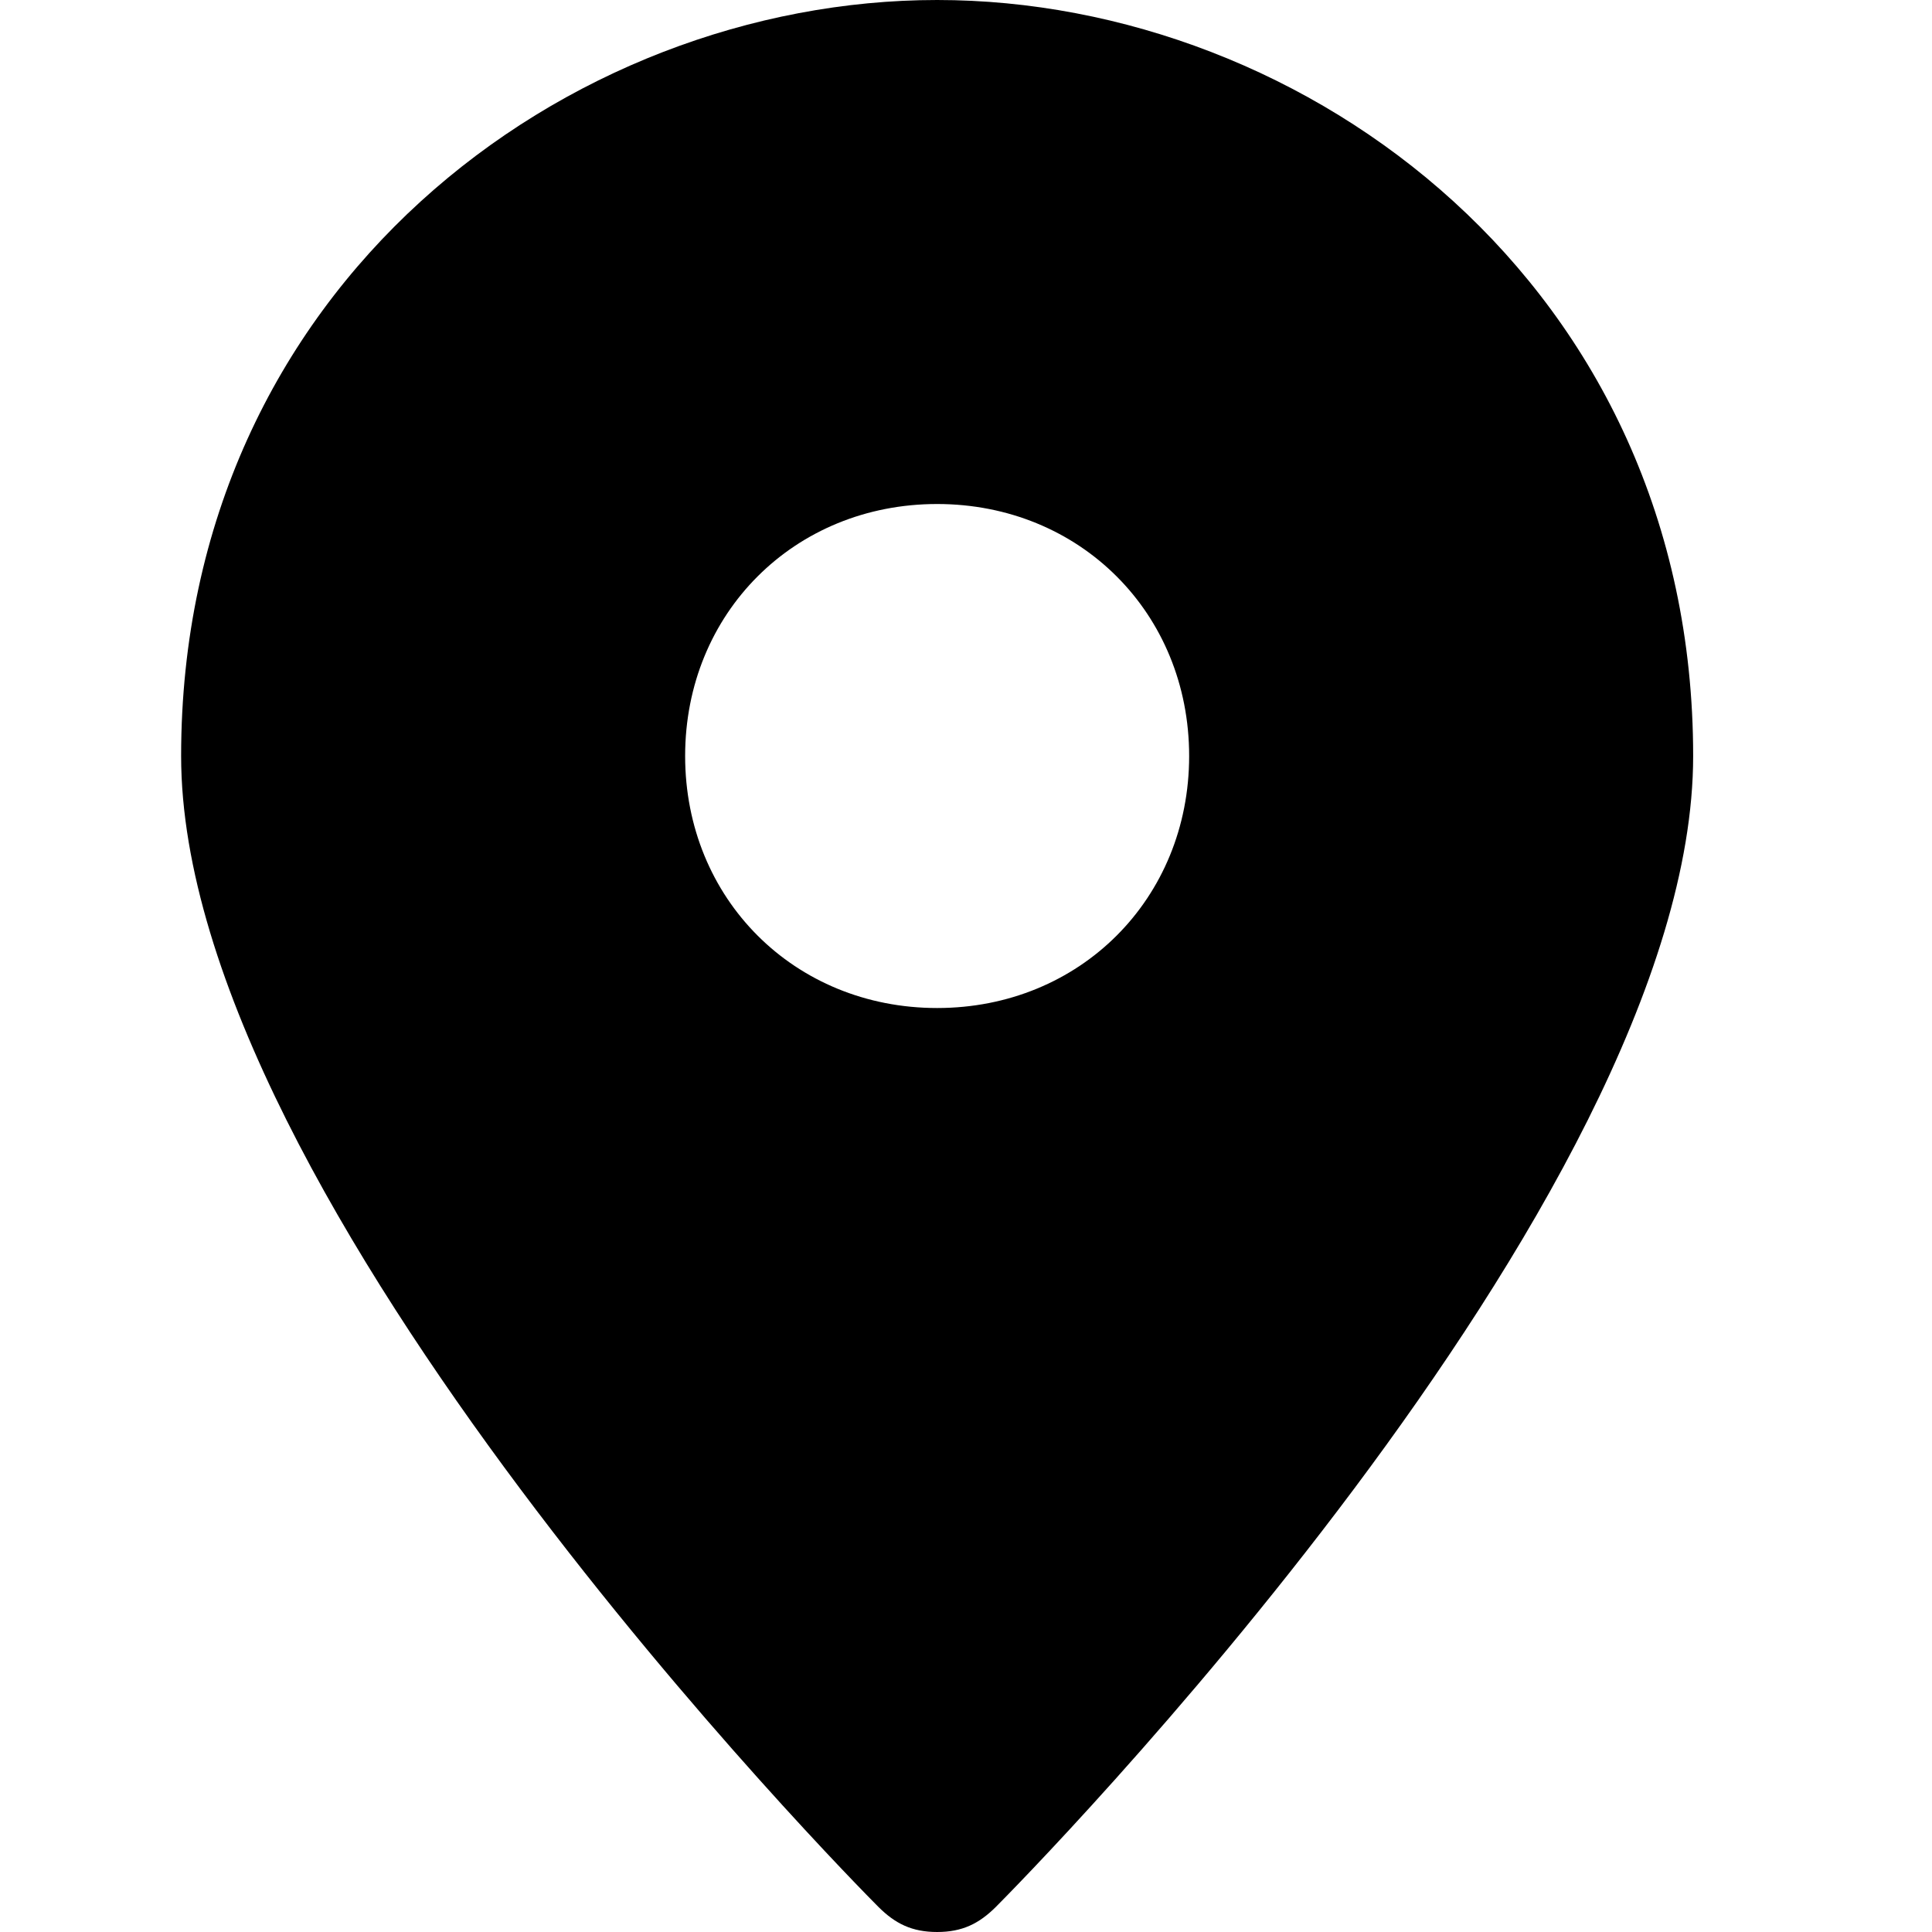
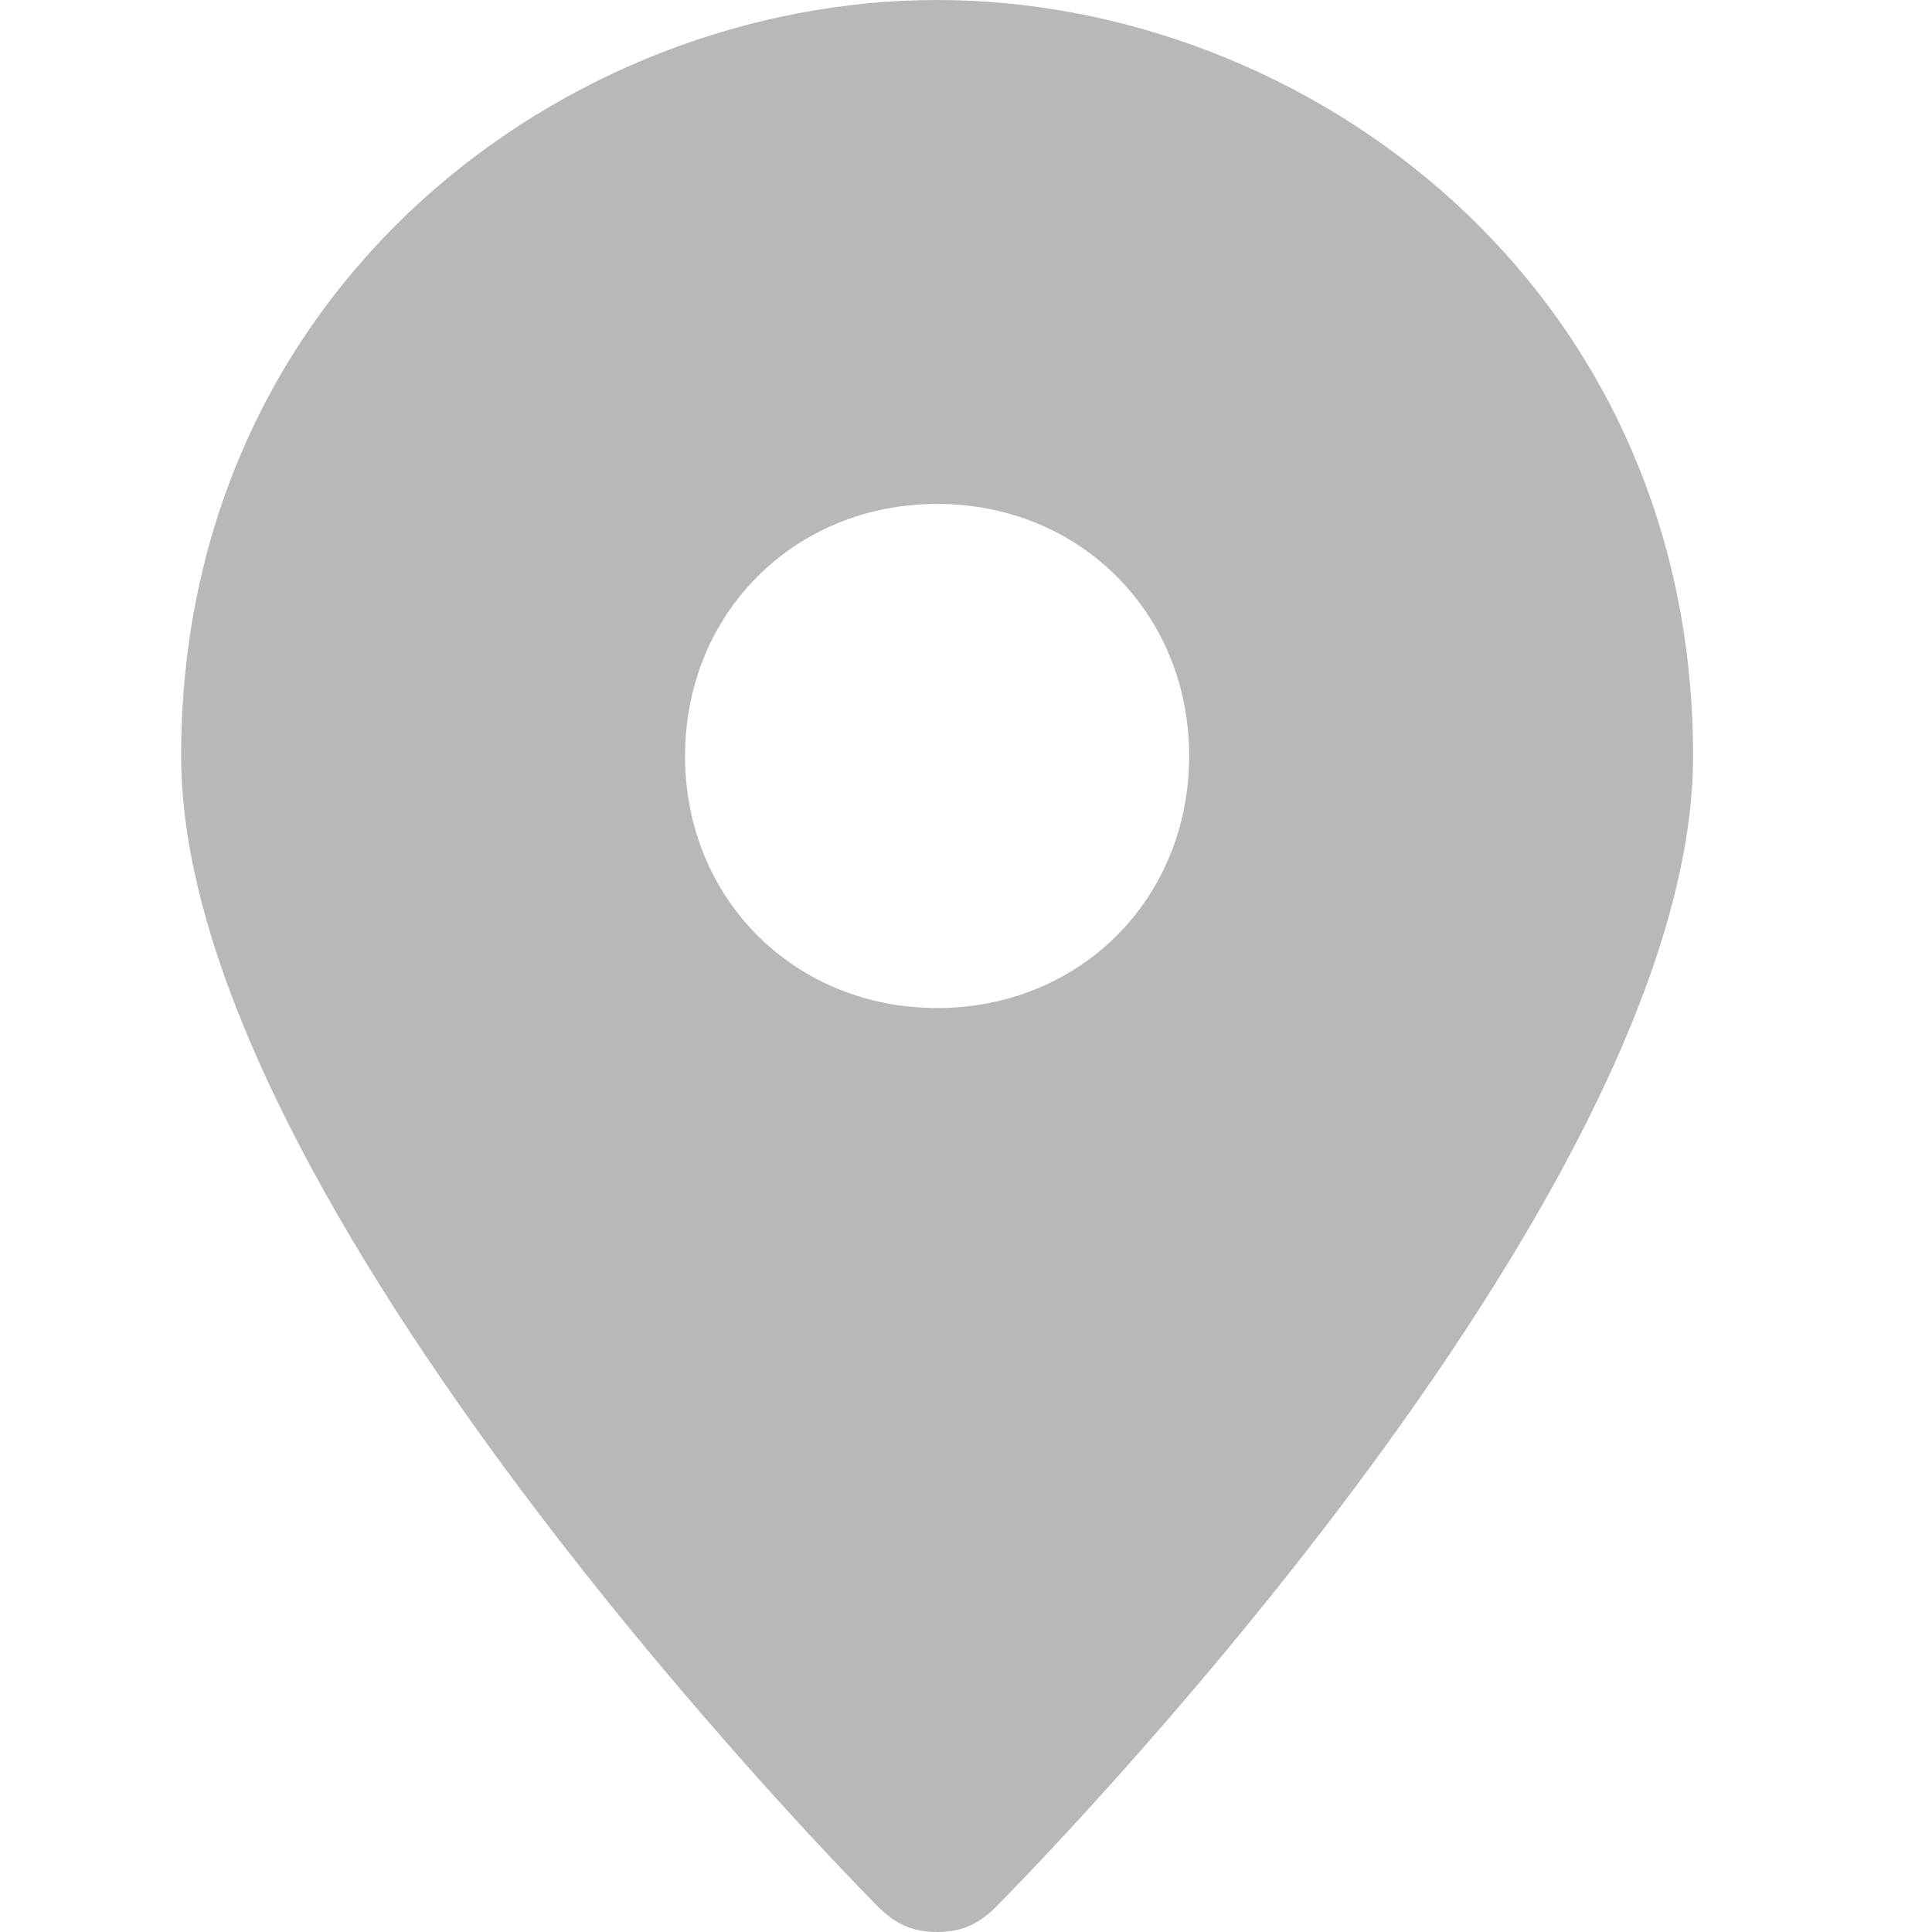
- <svg xmlns="http://www.w3.org/2000/svg" width="32" height="32" viewBox="0 0 32 32" fill="none">
-   <path d="M15.522 0C9.4 0 3 4.73 3 12.522C3 19.896 14.13 31.165 14.548 31.583C14.826 31.861 15.104 32 15.522 32C15.939 32 16.217 31.861 16.496 31.583C16.913 31.165 28.044 19.896 28.044 12.522C28.044 4.73 21.643 0 15.522 0ZM15.522 16.696C13.156 16.696 11.348 14.887 11.348 12.522C11.348 10.156 13.156 8.348 15.522 8.348C17.887 8.348 19.696 10.156 19.696 12.522C19.696 14.887 17.887 16.696 15.522 16.696Z" fill="black" />
+ <svg xmlns="http://www.w3.org/2000/svg" width="12" height="12" viewBox="0 0 12 12" fill="none">
+   <path d="M5.821 0C3.525 0 1.125 1.774 1.125 4.696C1.125 7.461 5.299 11.687 5.455 11.844C5.56 11.948 5.664 12 5.821 12C5.977 12 6.082 11.948 6.186 11.844C6.342 11.687 10.516 7.461 10.516 4.696C10.516 1.774 8.116 0 5.821 0ZM5.821 6.261C4.934 6.261 4.255 5.583 4.255 4.696C4.255 3.809 4.934 3.13 5.821 3.13C6.708 3.13 7.386 3.809 7.386 4.696C7.386 5.583 6.708 6.261 5.821 6.261Z" fill="#B8B8B8" />
</svg>
